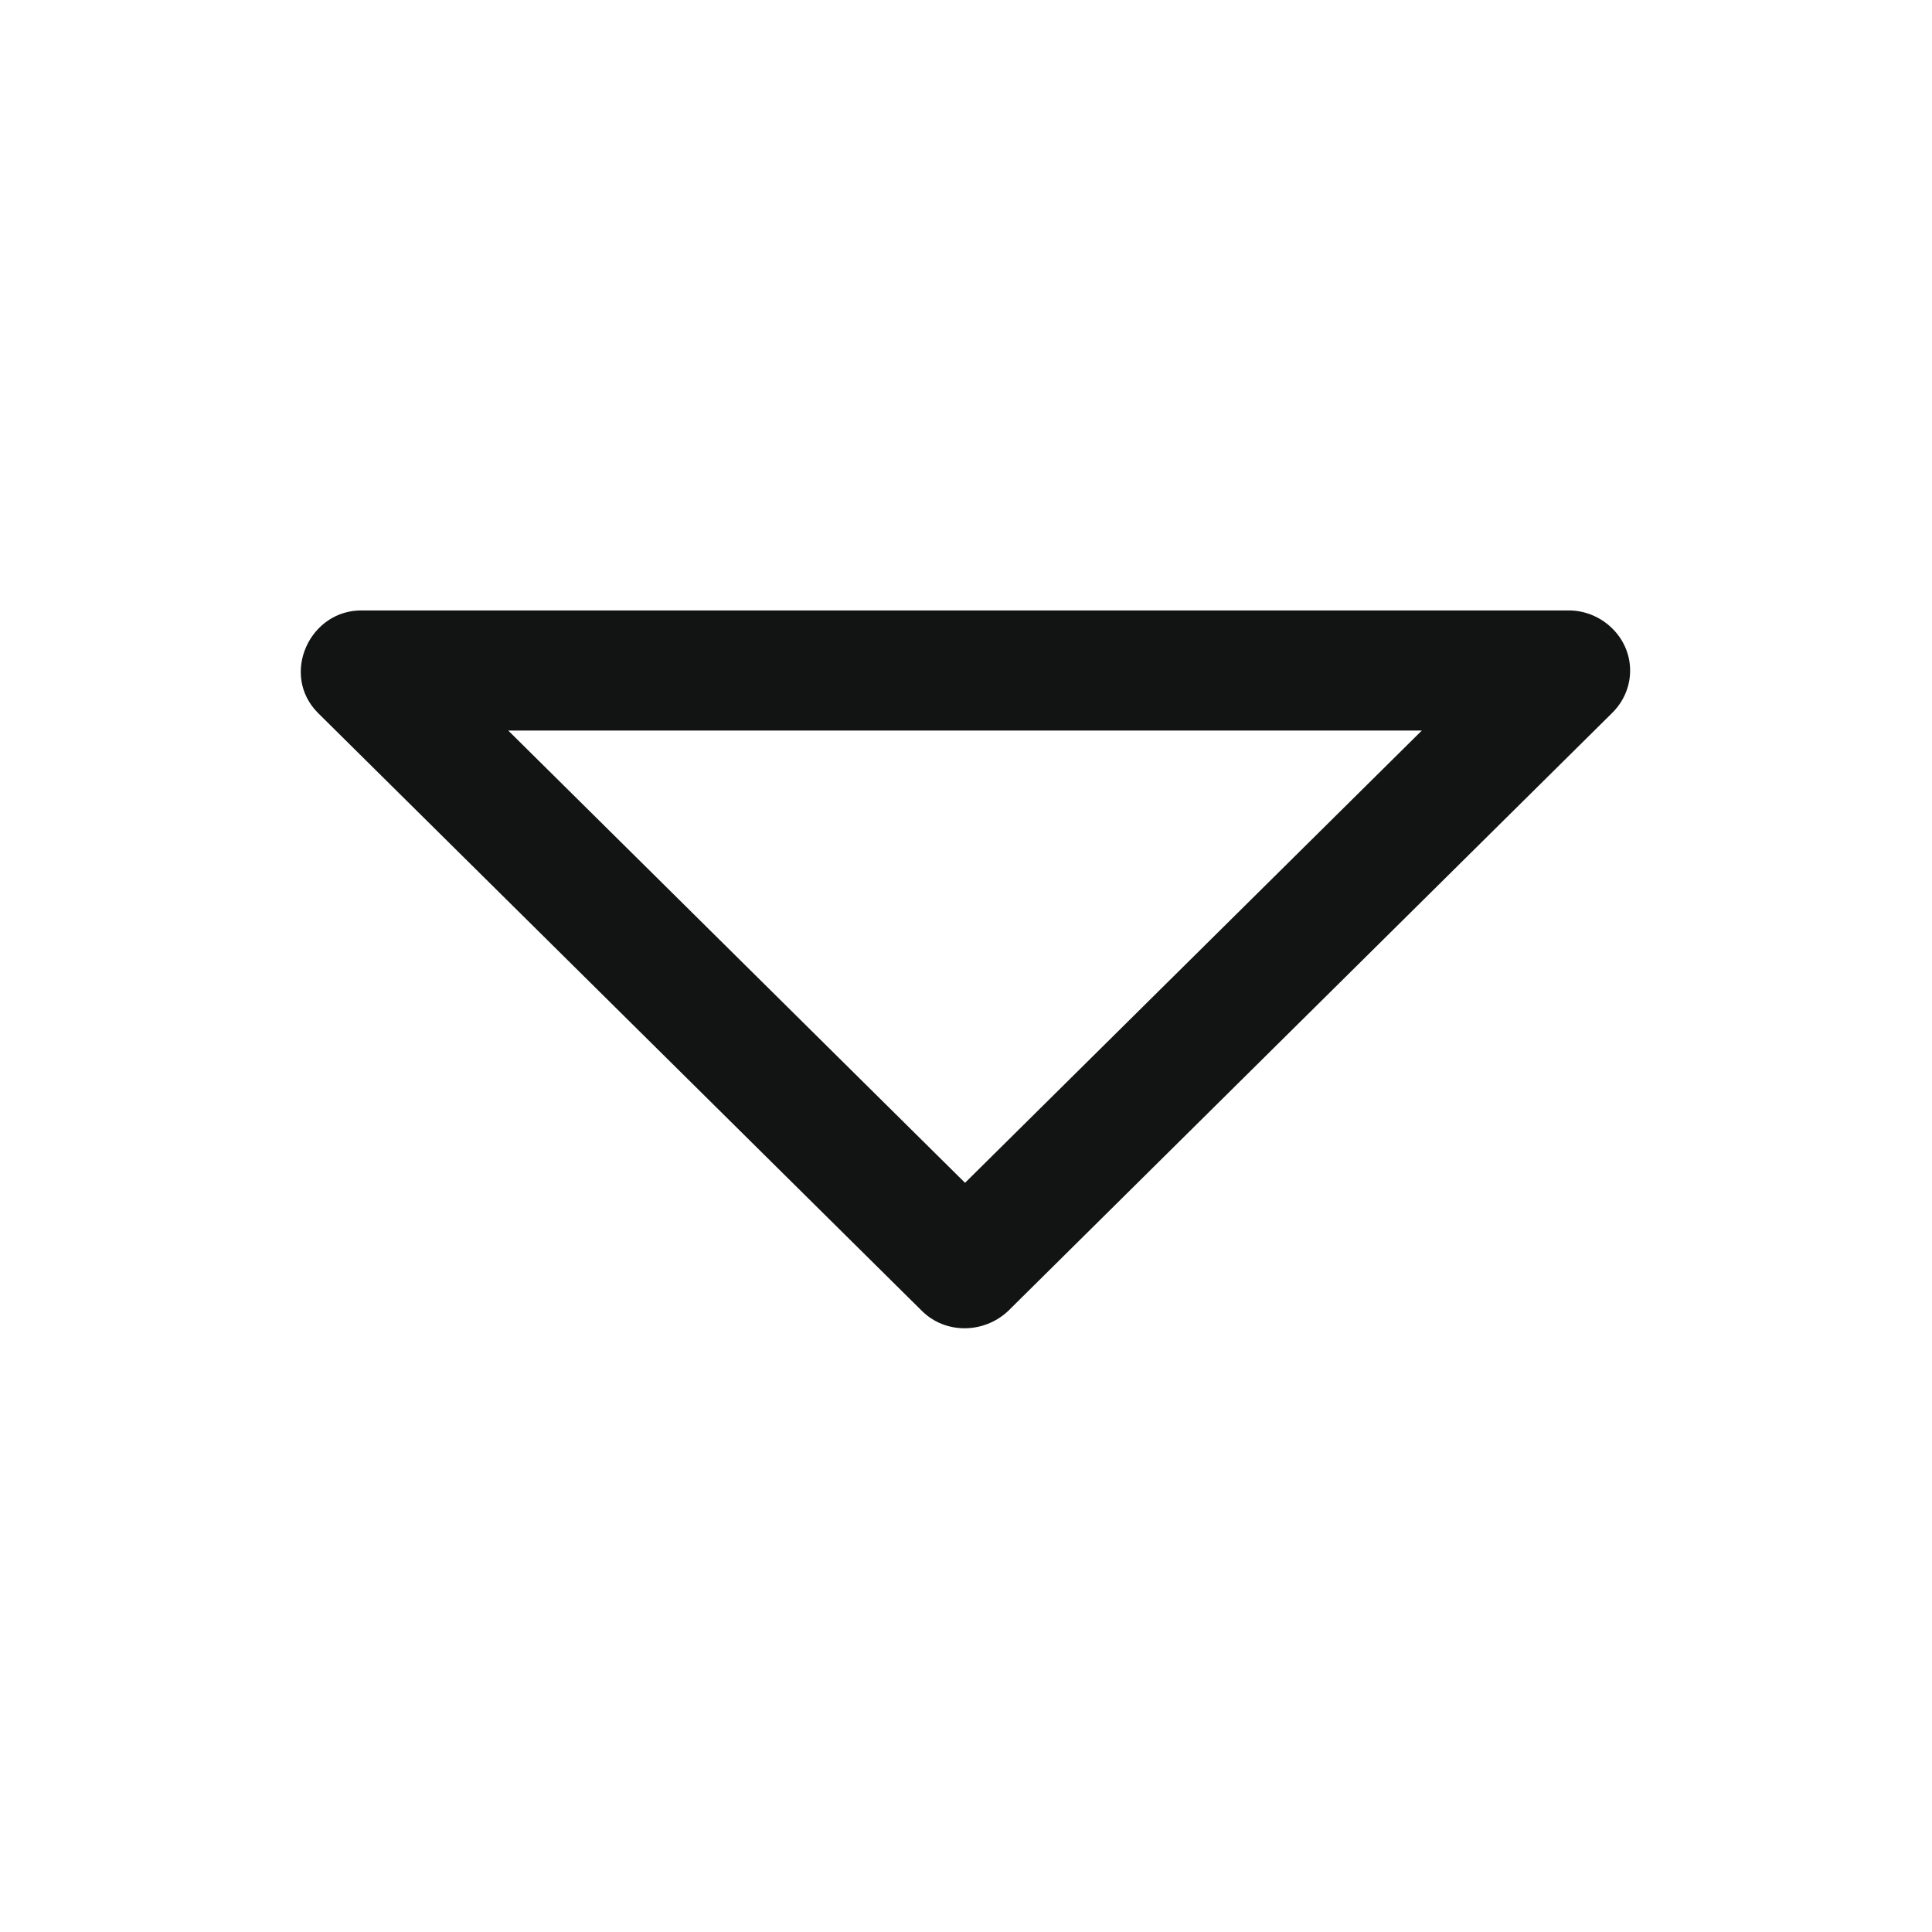
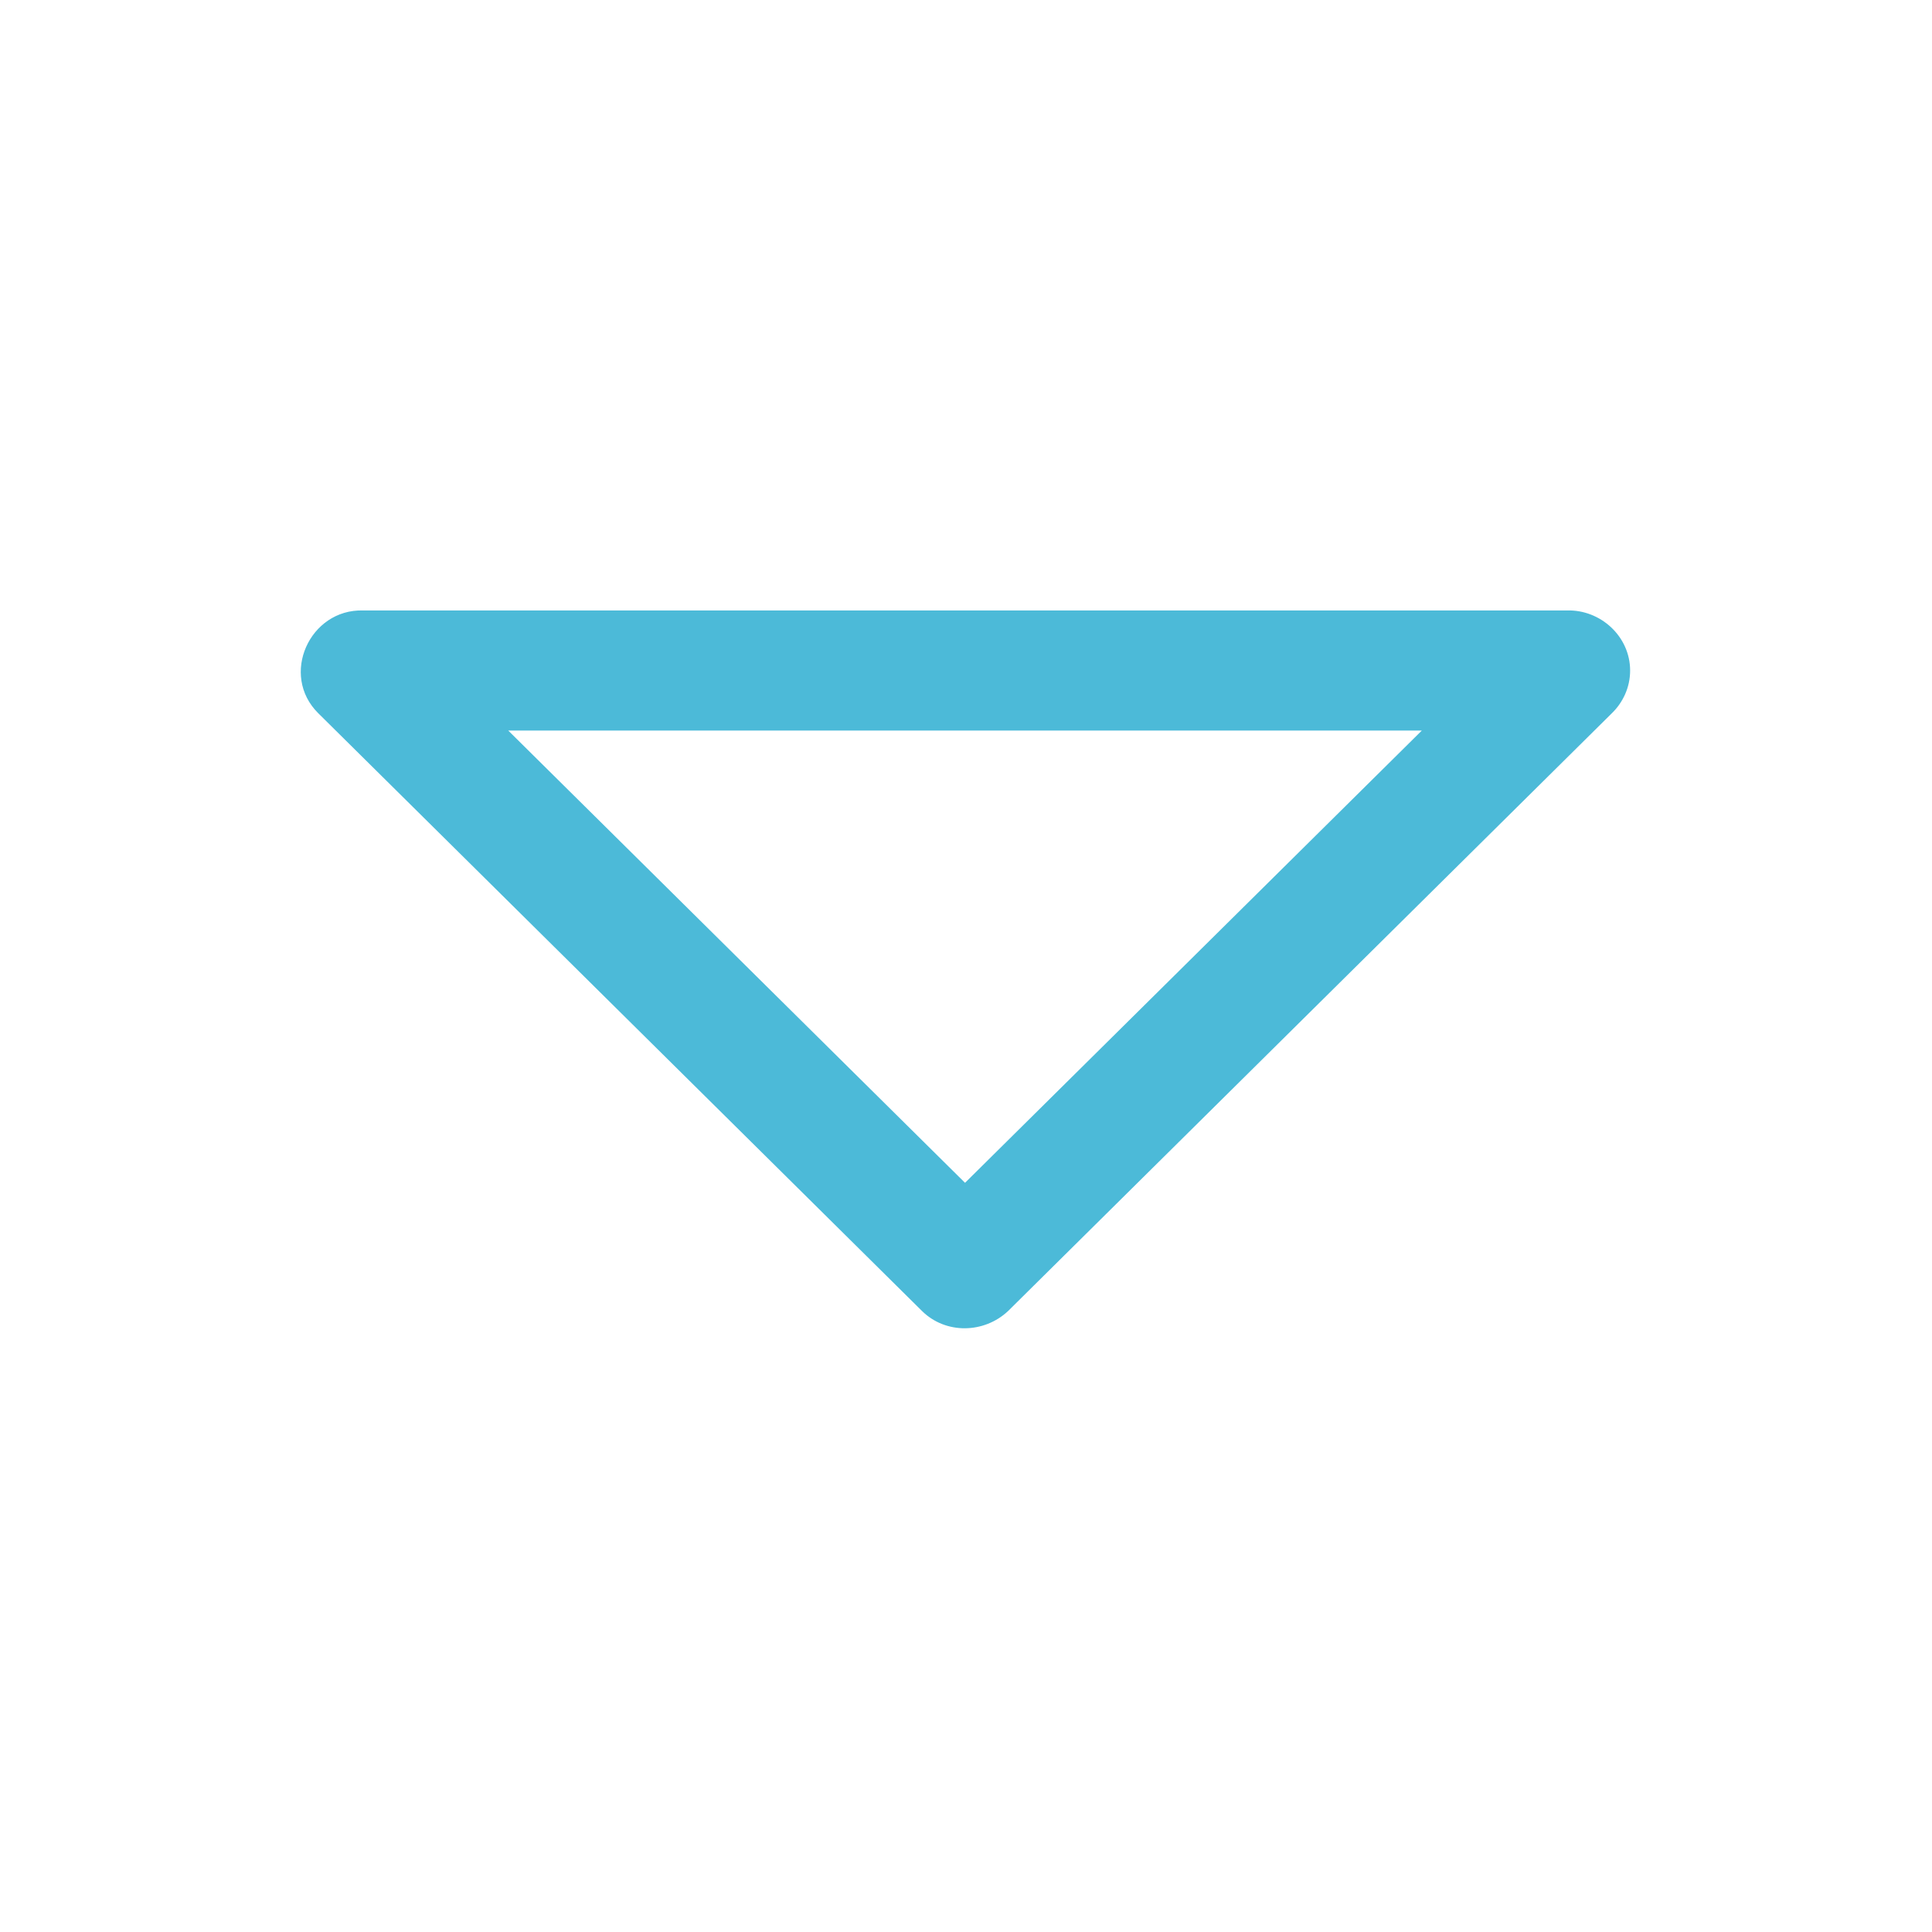
<svg xmlns="http://www.w3.org/2000/svg" enable-background="new 0 0 32 32" id="Слой_1" version="1.1" viewBox="0 0 32 32" xml:space="preserve">
-   <path clip-rule="evenodd" d="M27,11.106c0-0.564-0.489-1.01-1.044-0.995  H6.013c-0.887-0.024-1.38,1.07-0.742,1.702l9.999,9.9c0.394,0.39,1.031,0.376,1.429,0l9.991-9.892C26.879,11.64,27,11.388,27,11.106  z M15.984,19.591L8.418,12.1H23.55L15.984,19.591z" fill="#121313" fill-rule="evenodd" id="Arrow_Drop_Down" />
+   <path clip-rule="evenodd" d="M27,11.106c0-0.564-0.489-1.01-1.044-0.995  H6.013c-0.887-0.024-1.38,1.07-0.742,1.702l9.999,9.9c0.394,0.39,1.031,0.376,1.429,0l9.991-9.892C26.879,11.64,27,11.388,27,11.106  z M15.984,19.591L8.418,12.1H23.55L15.984,19.591z" fill="#4cbad8" fill-rule="evenodd" id="Arrow_Drop_Down" />
  <g />
  <g />
  <g />
  <g />
  <g />
  <g />
</svg>
